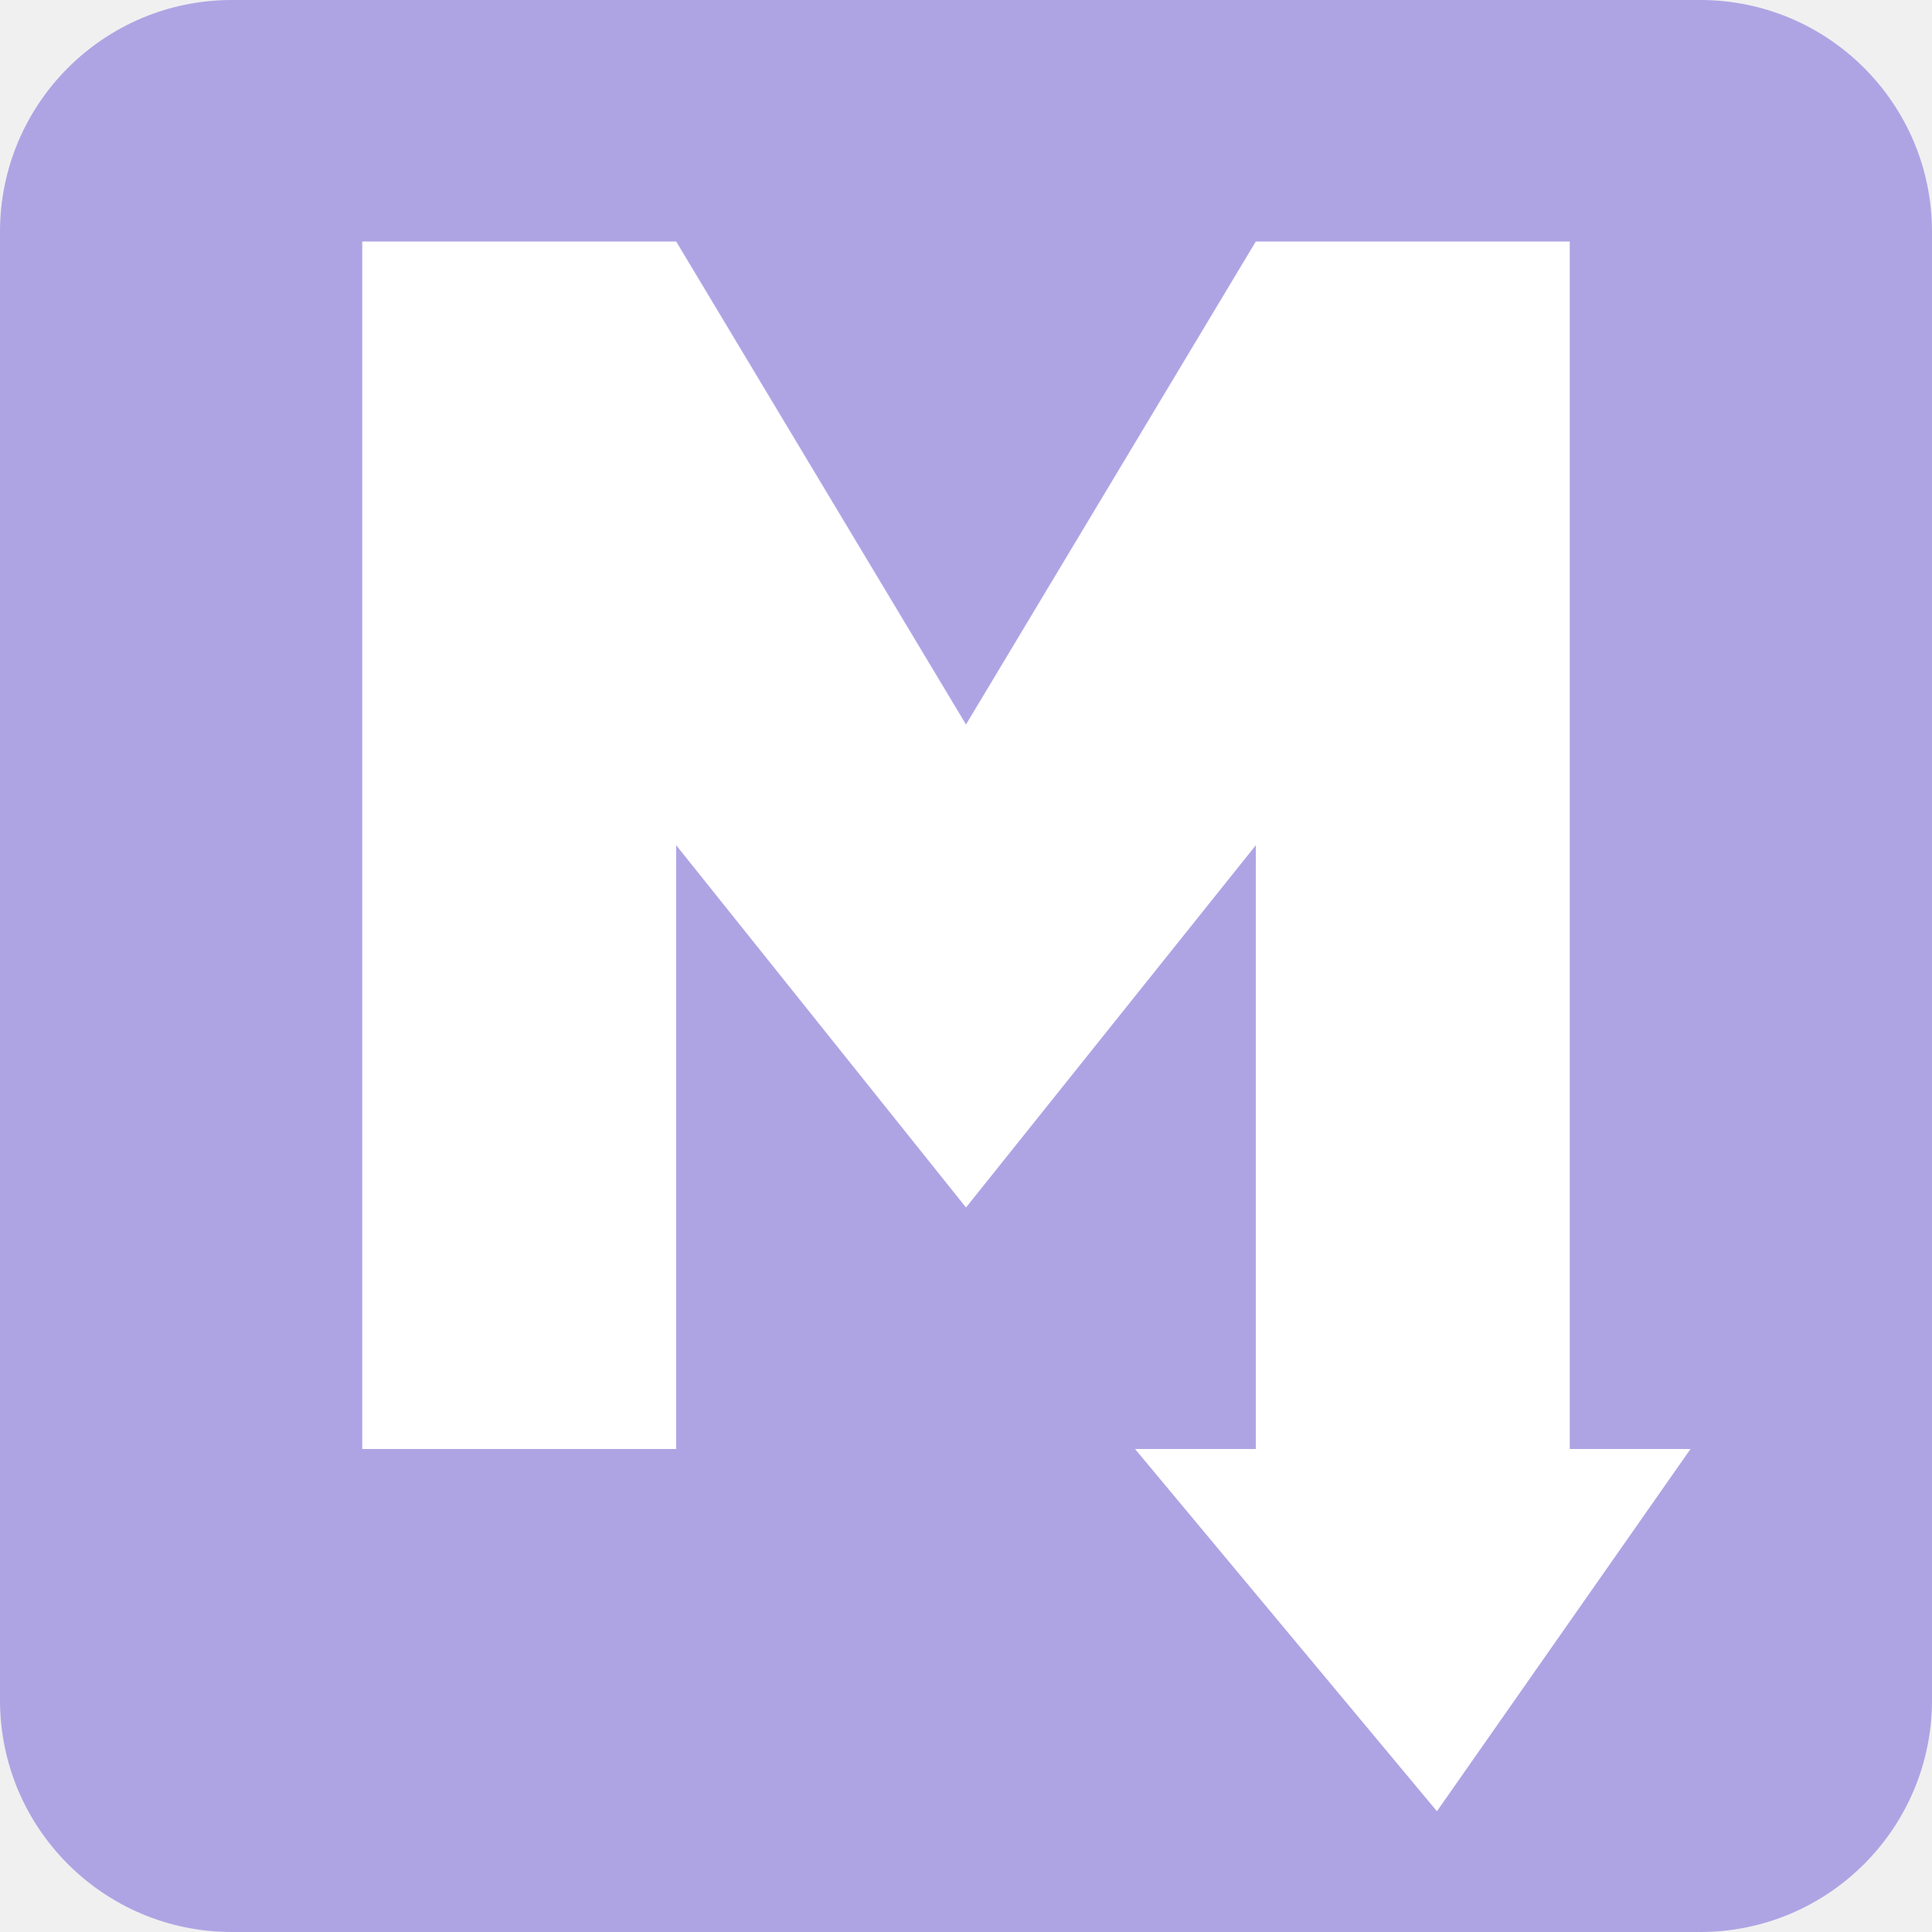
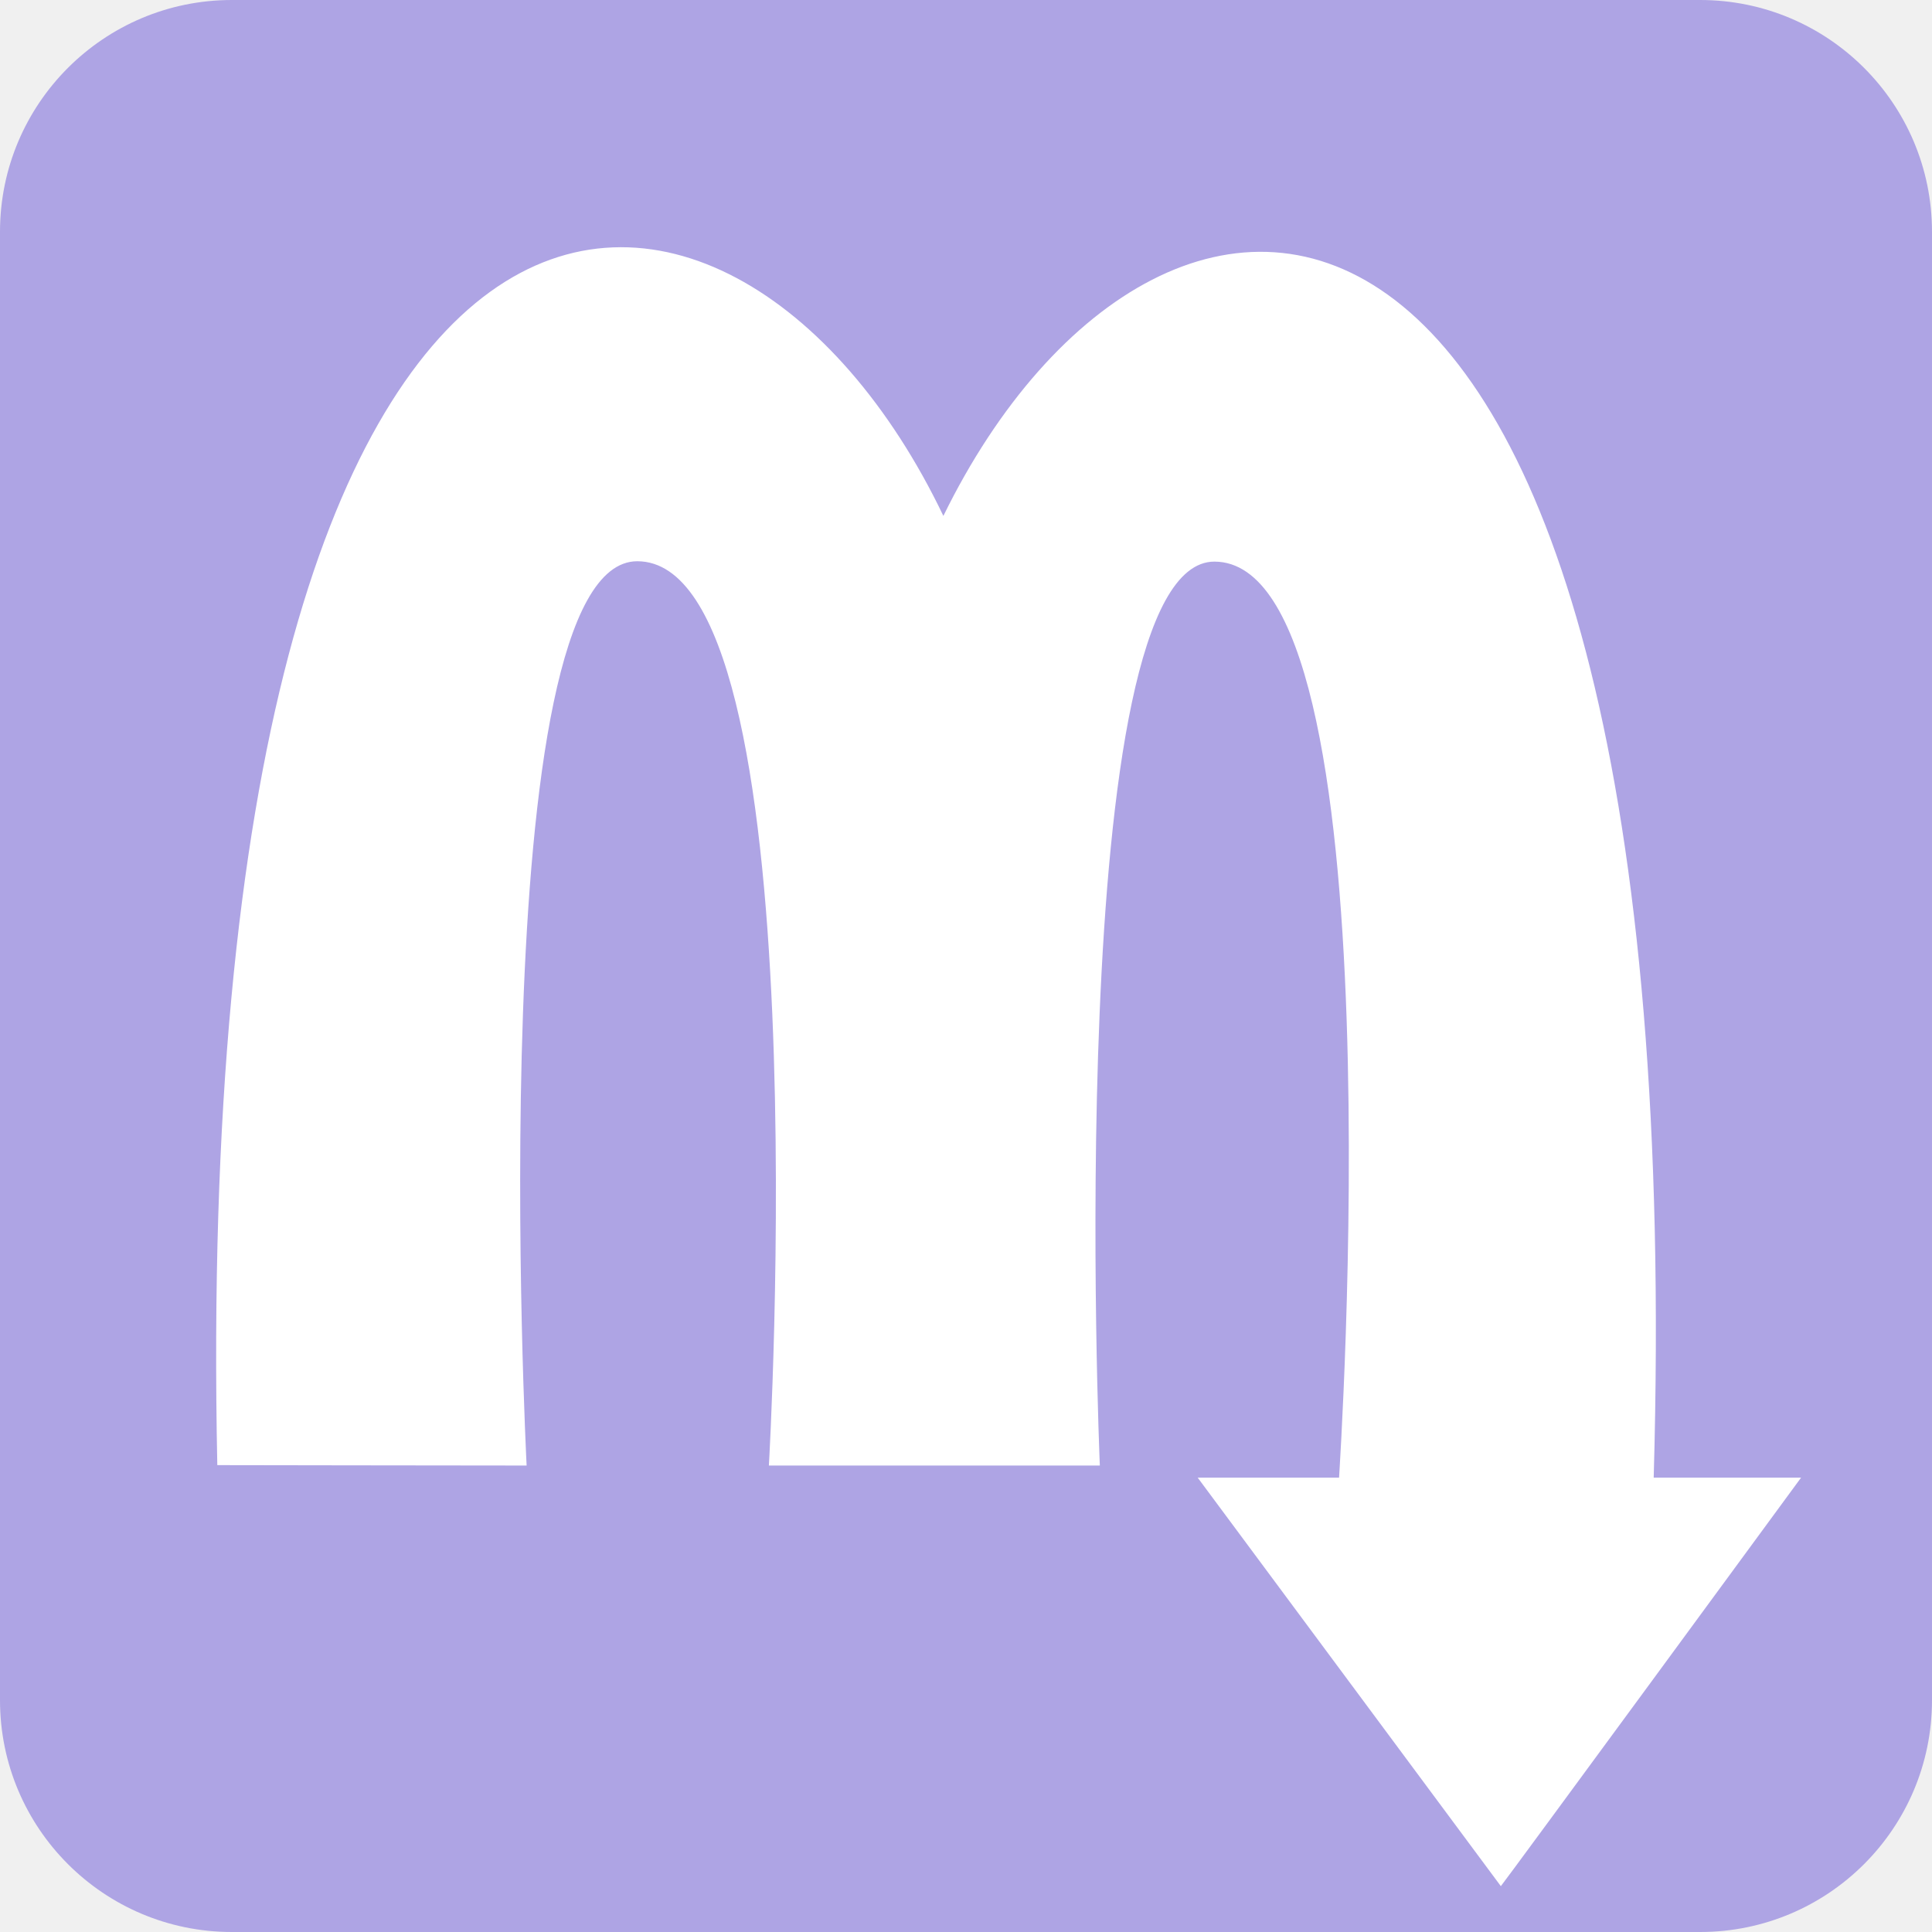
<svg xmlns="http://www.w3.org/2000/svg" viewBox="0 0 100 100">
-   <rect x="0" y="0" width="100" height="100" rx="12" fill="#AEA4E4" />
-   <g transform="translate(50, 50) scale(1.25) translate(-50, -55)">
-     <path fill="#FFF" d="M25 25          L25 75          L38 75           L38 50           L50 65           L62 50           L62 75          L57 75          L69.5 90          L80 75          L75 75          L75 25          L62 25           L50 45           L38 25           L25 25Z" />
-   </g>
+   <rect width="100" height="100" rx="12" fill="#AEA4E4" />
+   <path fill="#FFF" d="M11.248 75.835C9.72 2.294 37.873 3.826 48.829 26.703 60.121 3.65 87.68 3.42 85.595 76.483h7.628s-15.506 21.144-15.54 21.144l-15.69-21.144h7.317c0-.16 3.189-47.374-6.445-47.414-7.947-.032-5.938 46.787-5.938 46.787h-17.13s2.738-46.79-6.809-46.806c-8.144-.014-5.73 46.806-5.73 46.806-3.278 0-16.01-.021-16.01-.021z" />
</svg>
